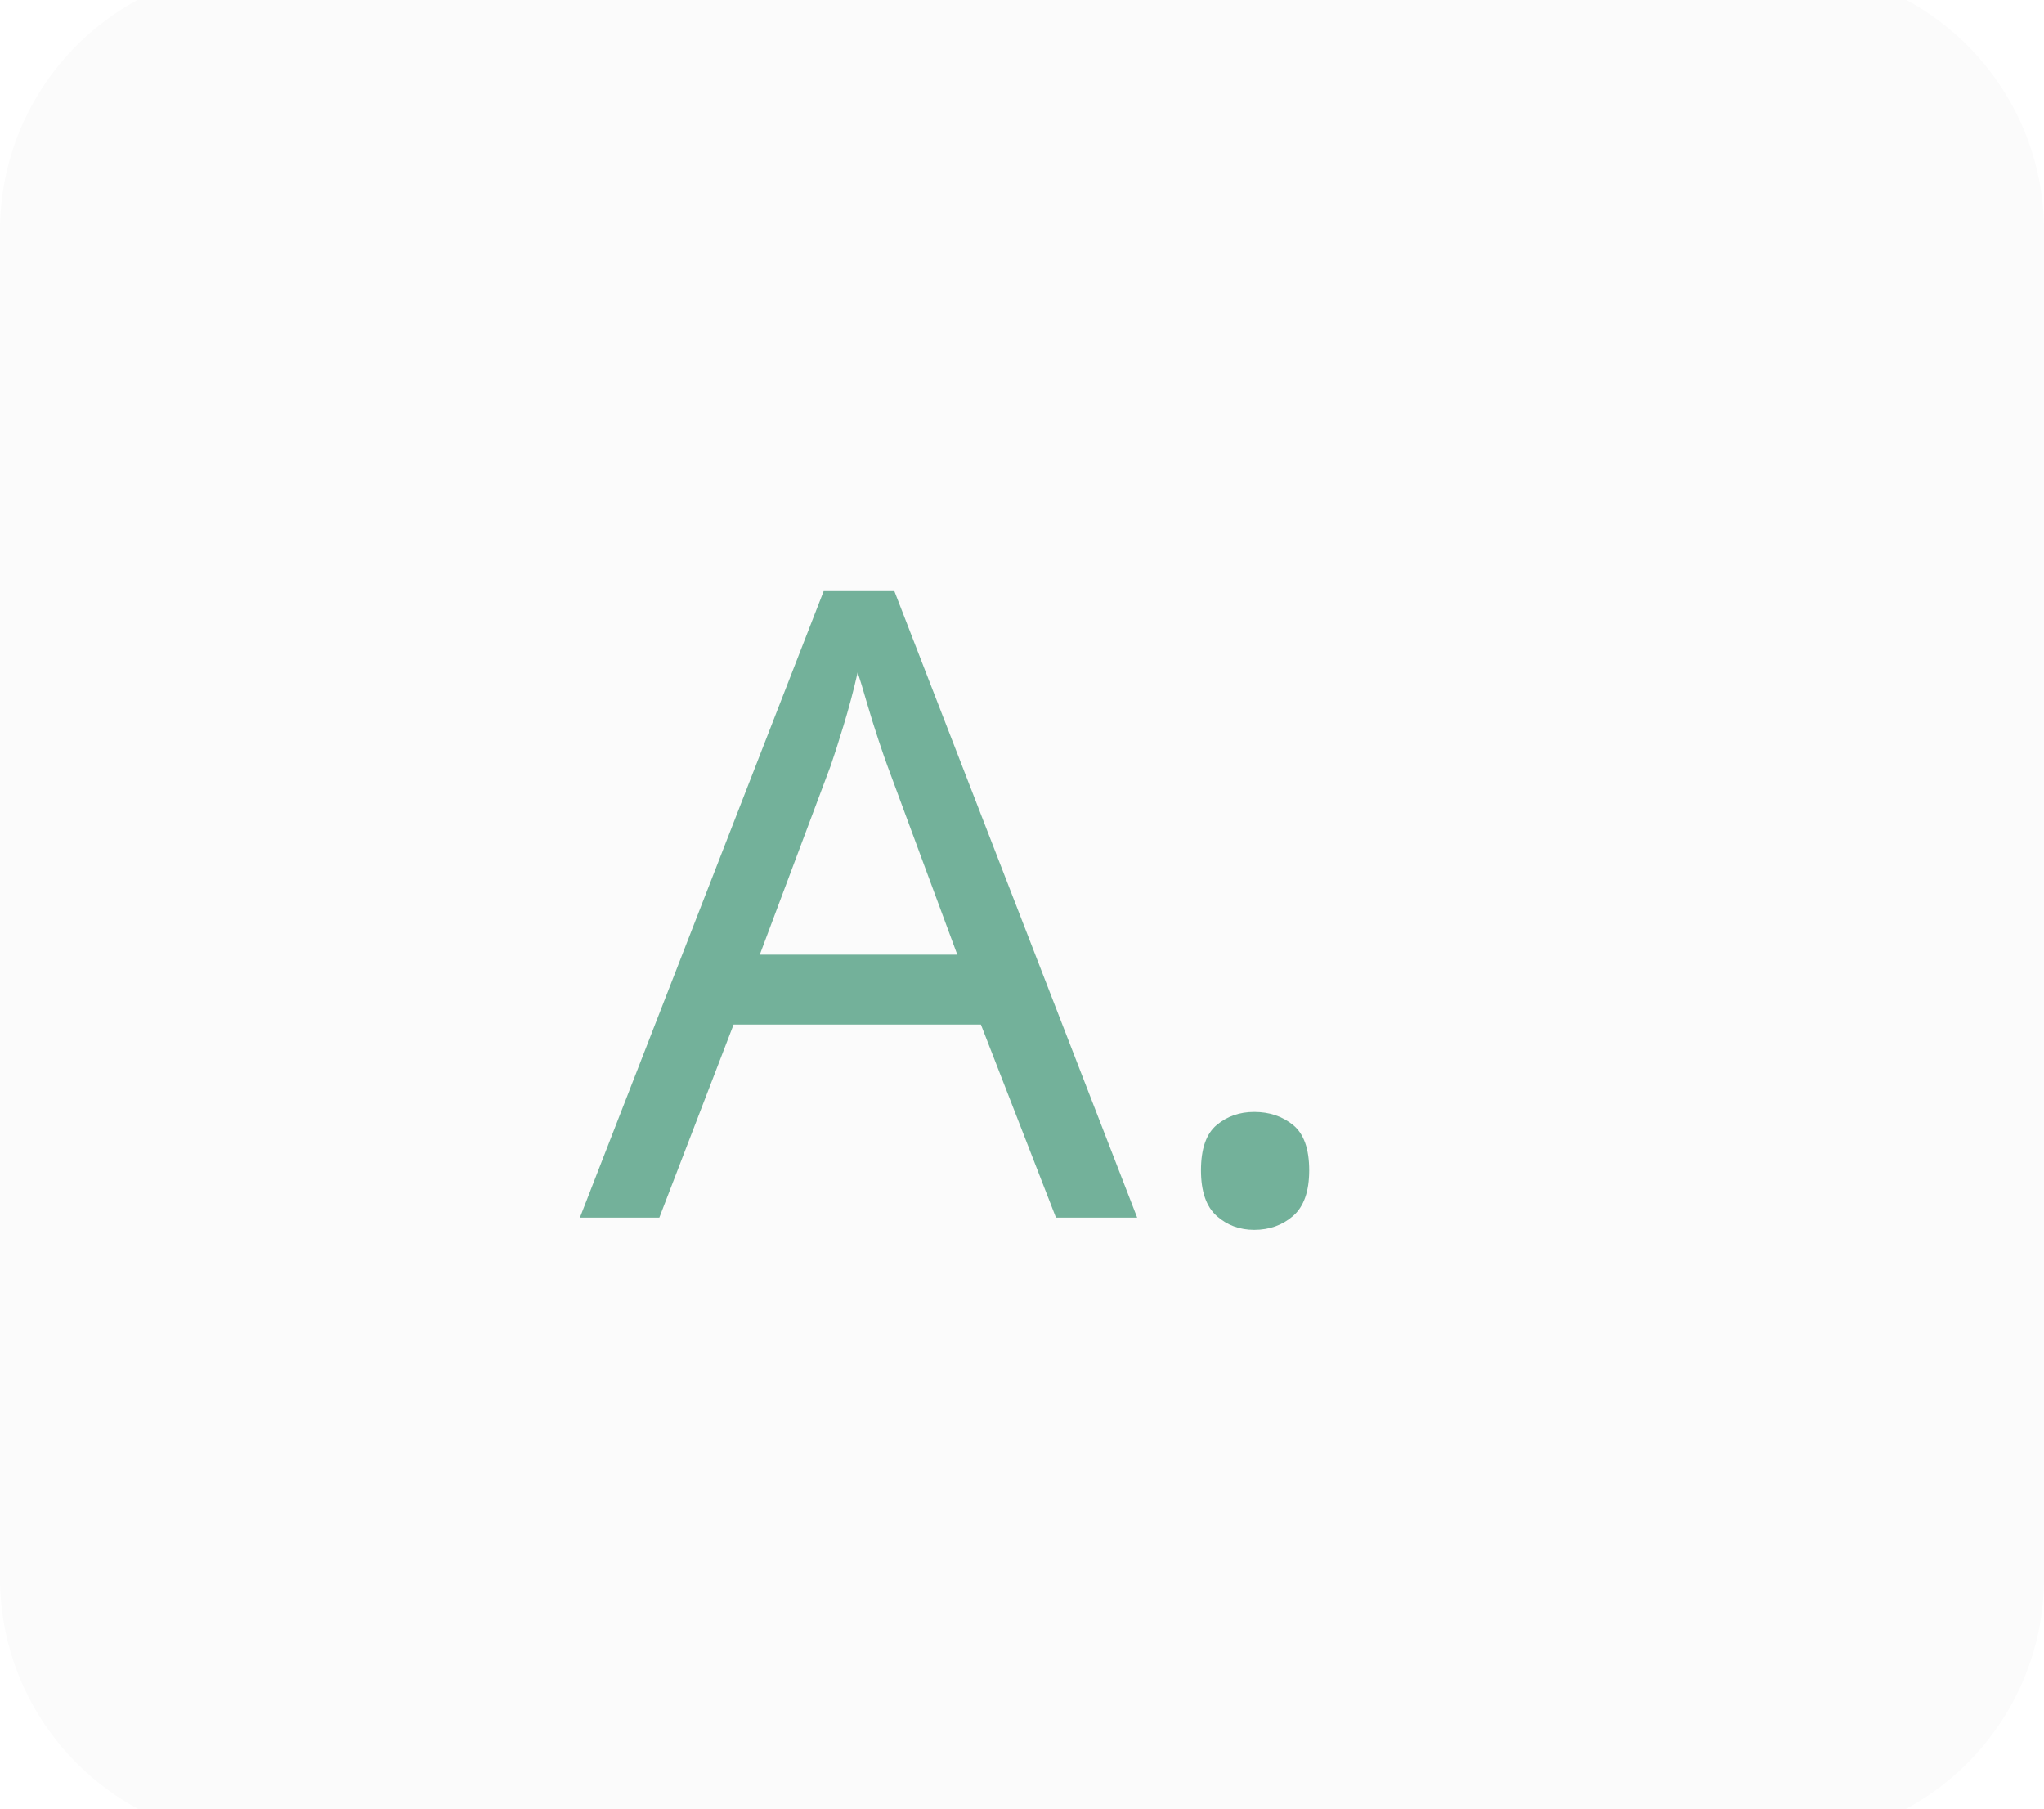
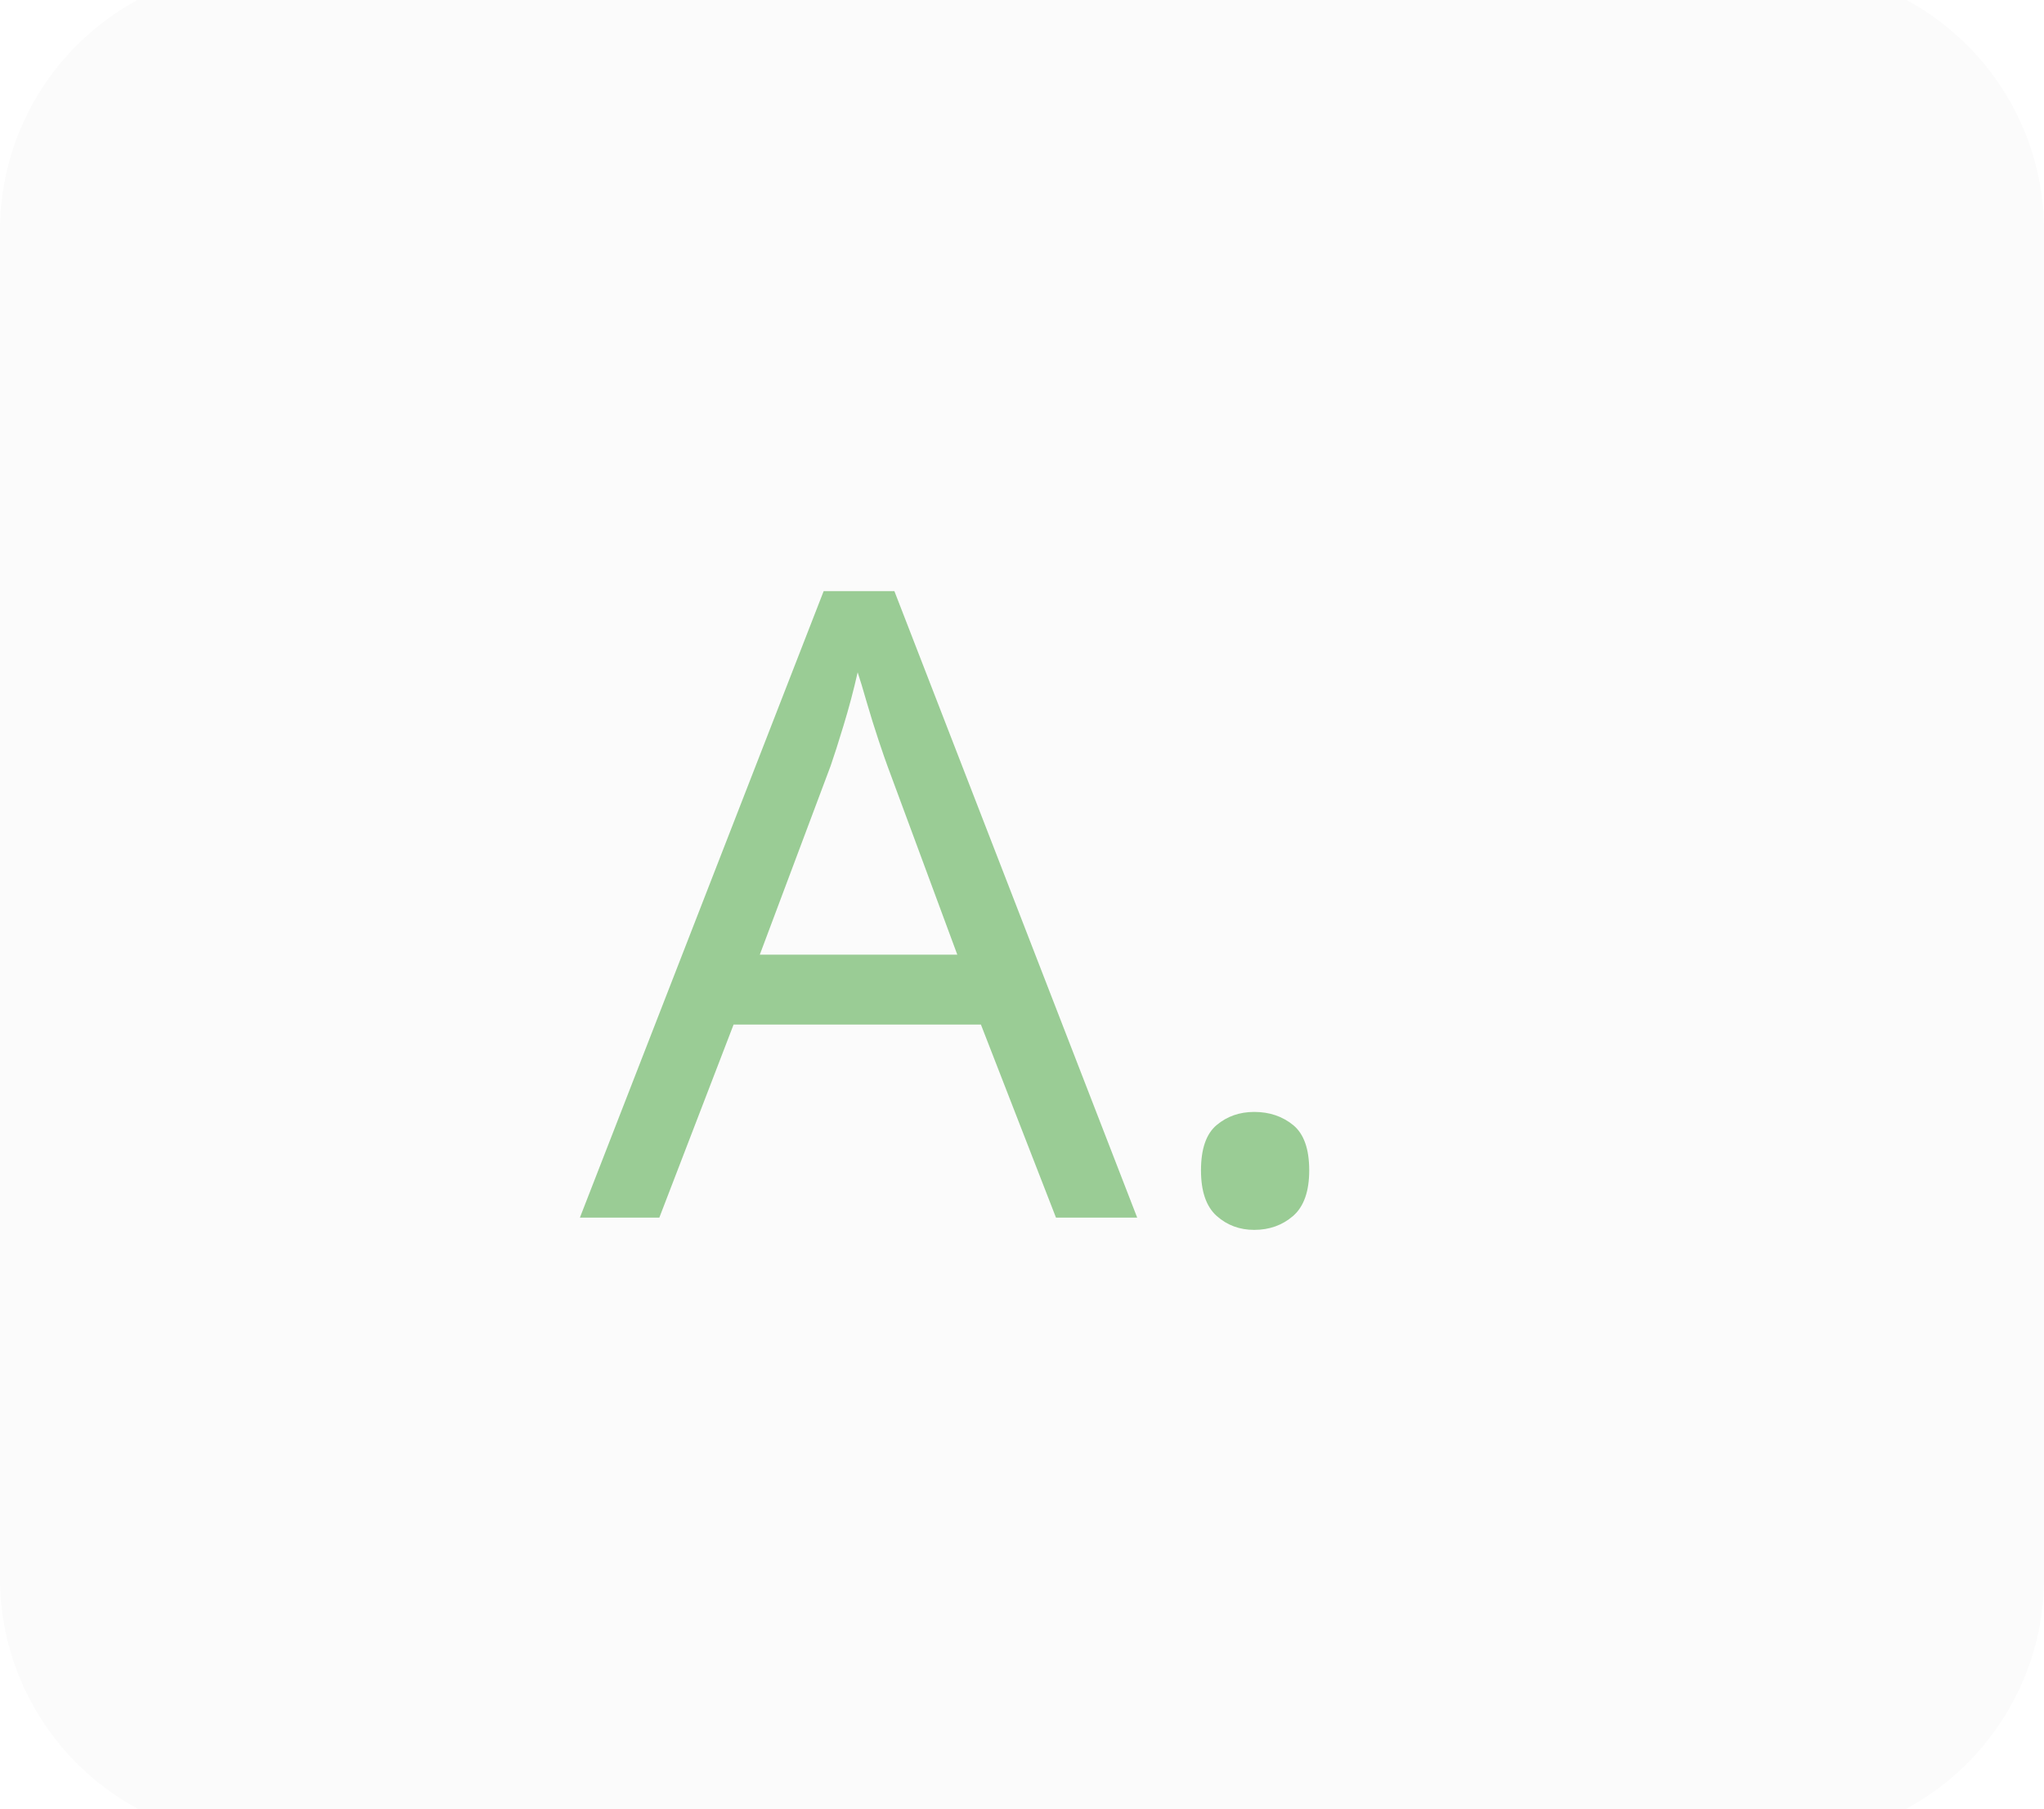
<svg xmlns="http://www.w3.org/2000/svg" version="1.1" id="Layer_1" x="0px" y="0px" viewBox="0 0 234 207" style="enable-background:new 0 0 234 207;" xml:space="preserve">
  <style>
			.st0 {
				fill:#fbfbfb !important;
				border-radius: 20px
			}
			.st1 { 
- 				fill:#73b19a !important;
+ 				fill:#9acc95 !important;
			}
			.st2 { 
				font-family:'Pacifico-Regular';
			}
			.st3 { 
				font-size:100px;
			}
			@media (prefers-color-scheme: dark) {
				.st0 { 
					fill:#282431 !important;
				}
				.st1 { 
					fill:#7380B1 !important;
				}
			}
</style>
  <rect y="-3.6" class="st0" width="234" height="214.2" rx="30" ry="30" />
  <text transform="matrix(1 0 0 1 66.3892 139.3553)" id="themed" class="st1 st2 st3">A.</text>
</svg>
